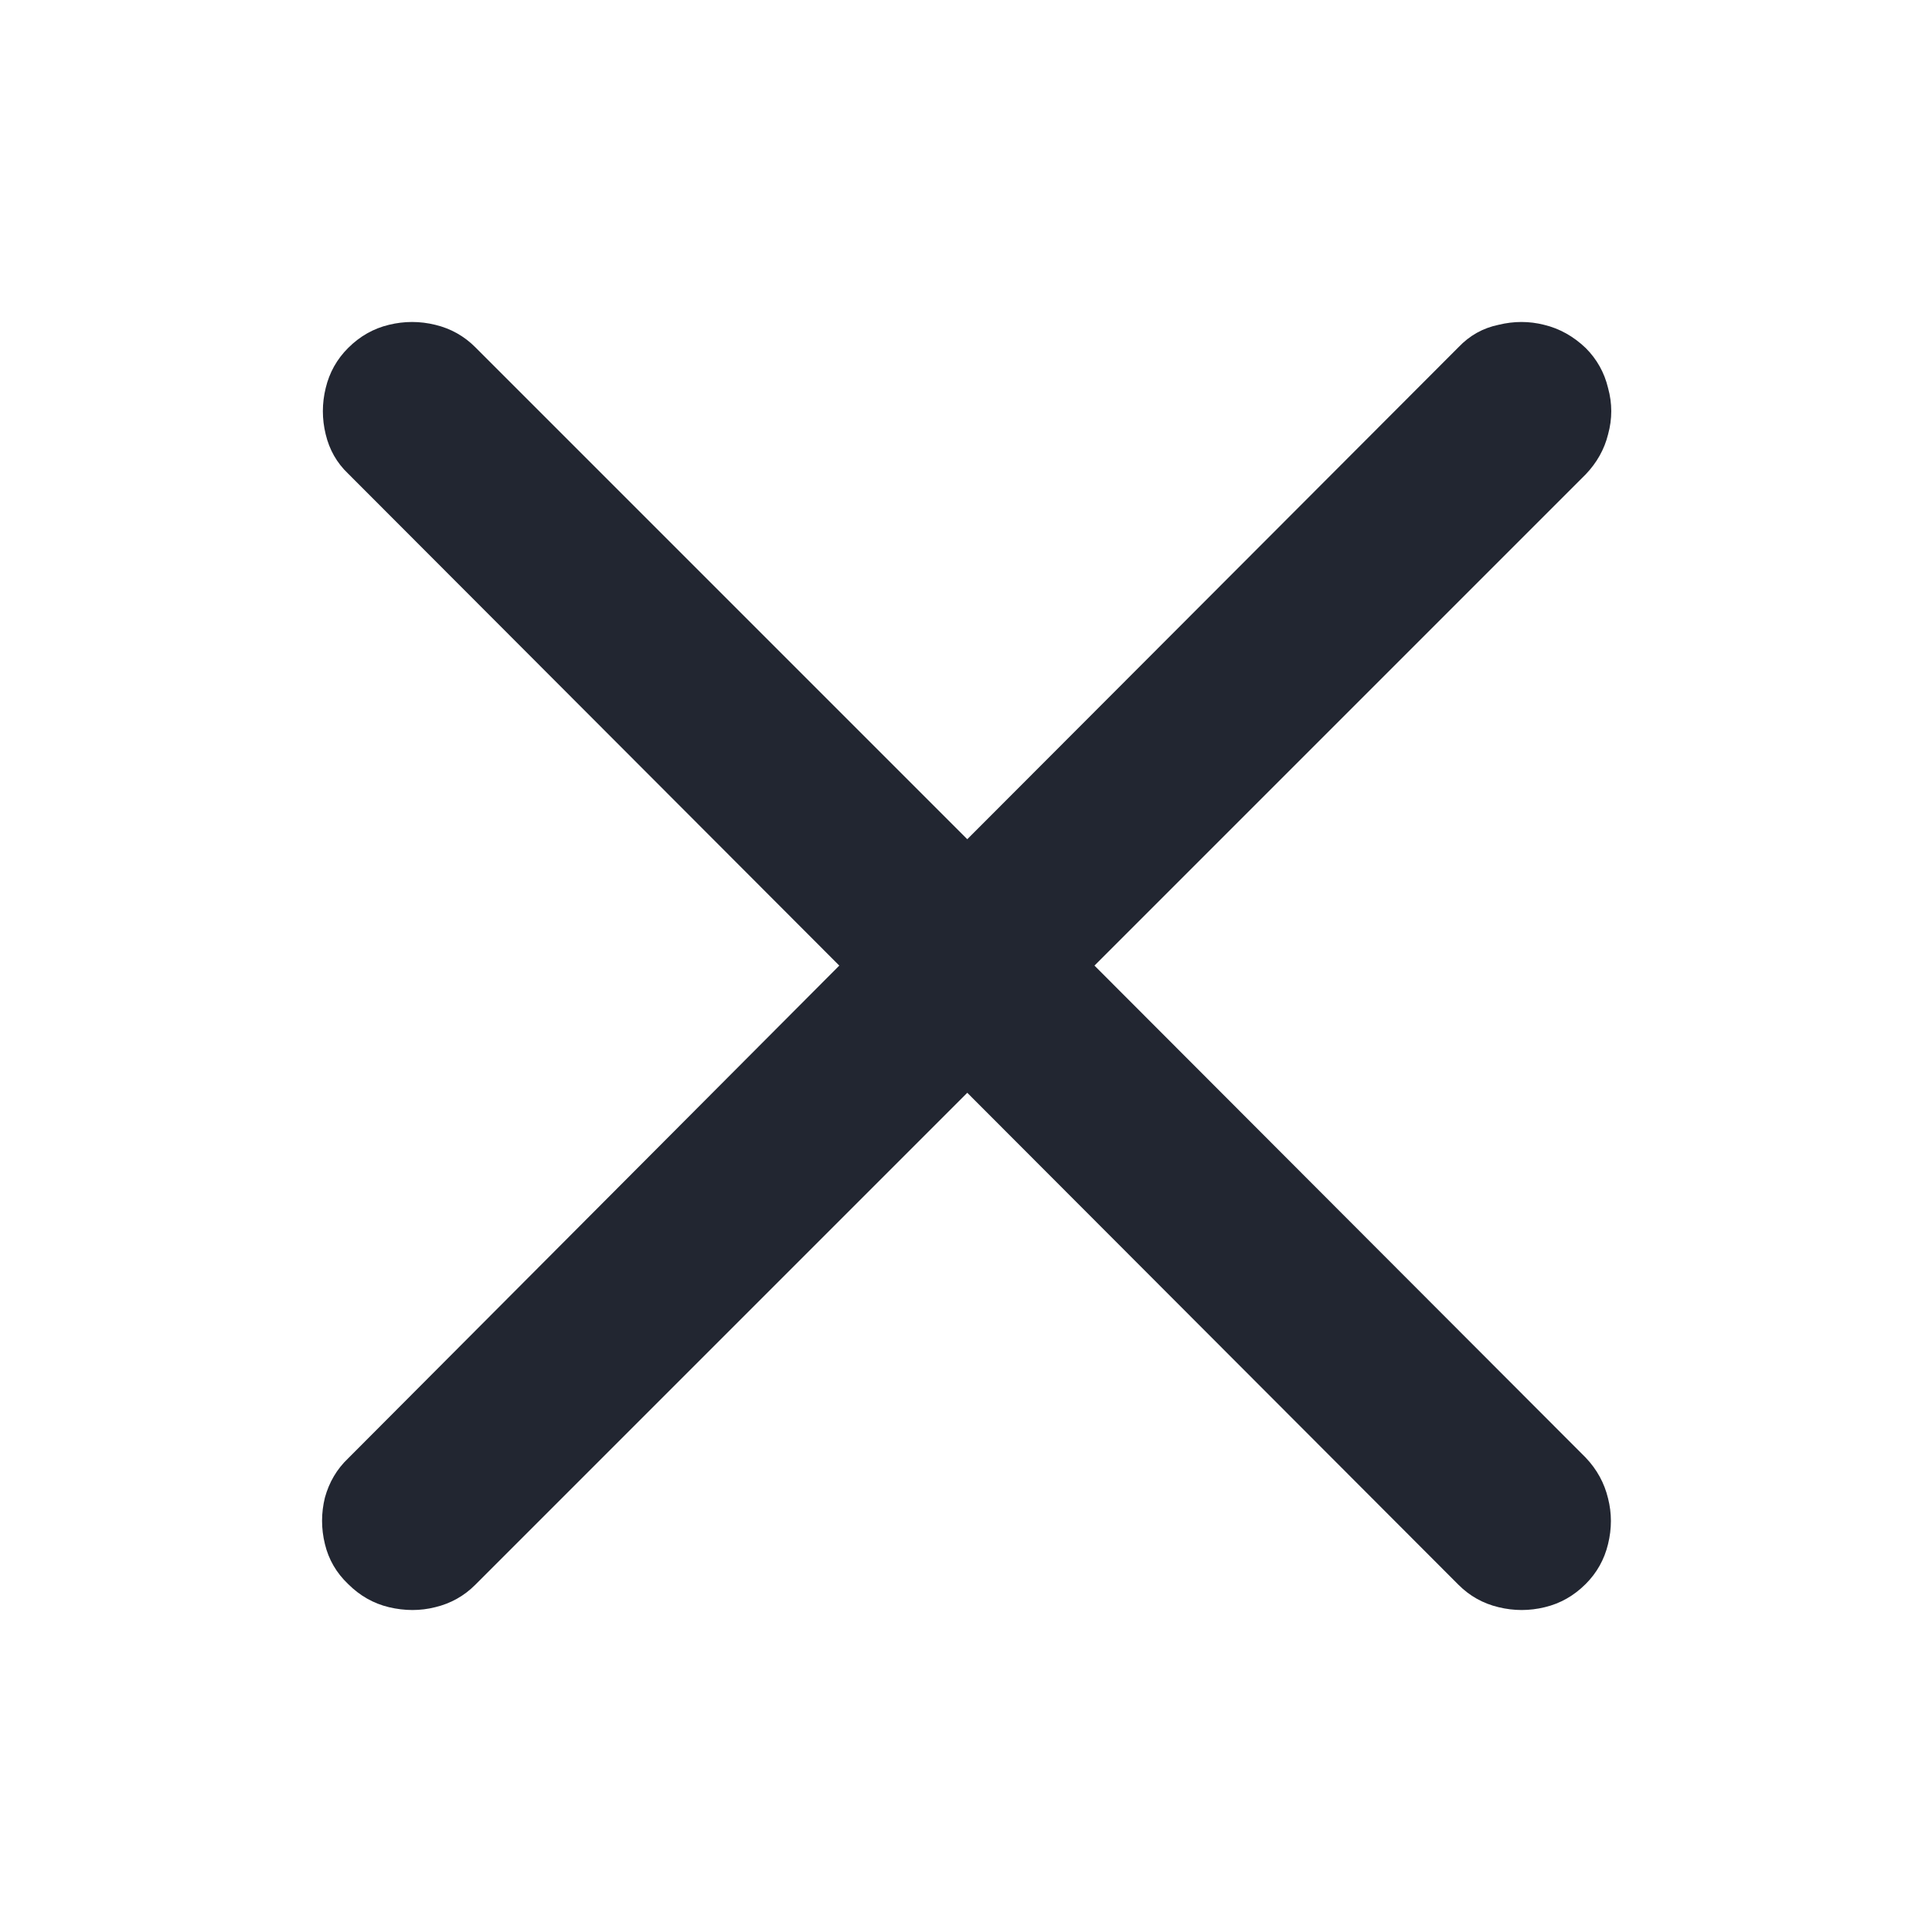
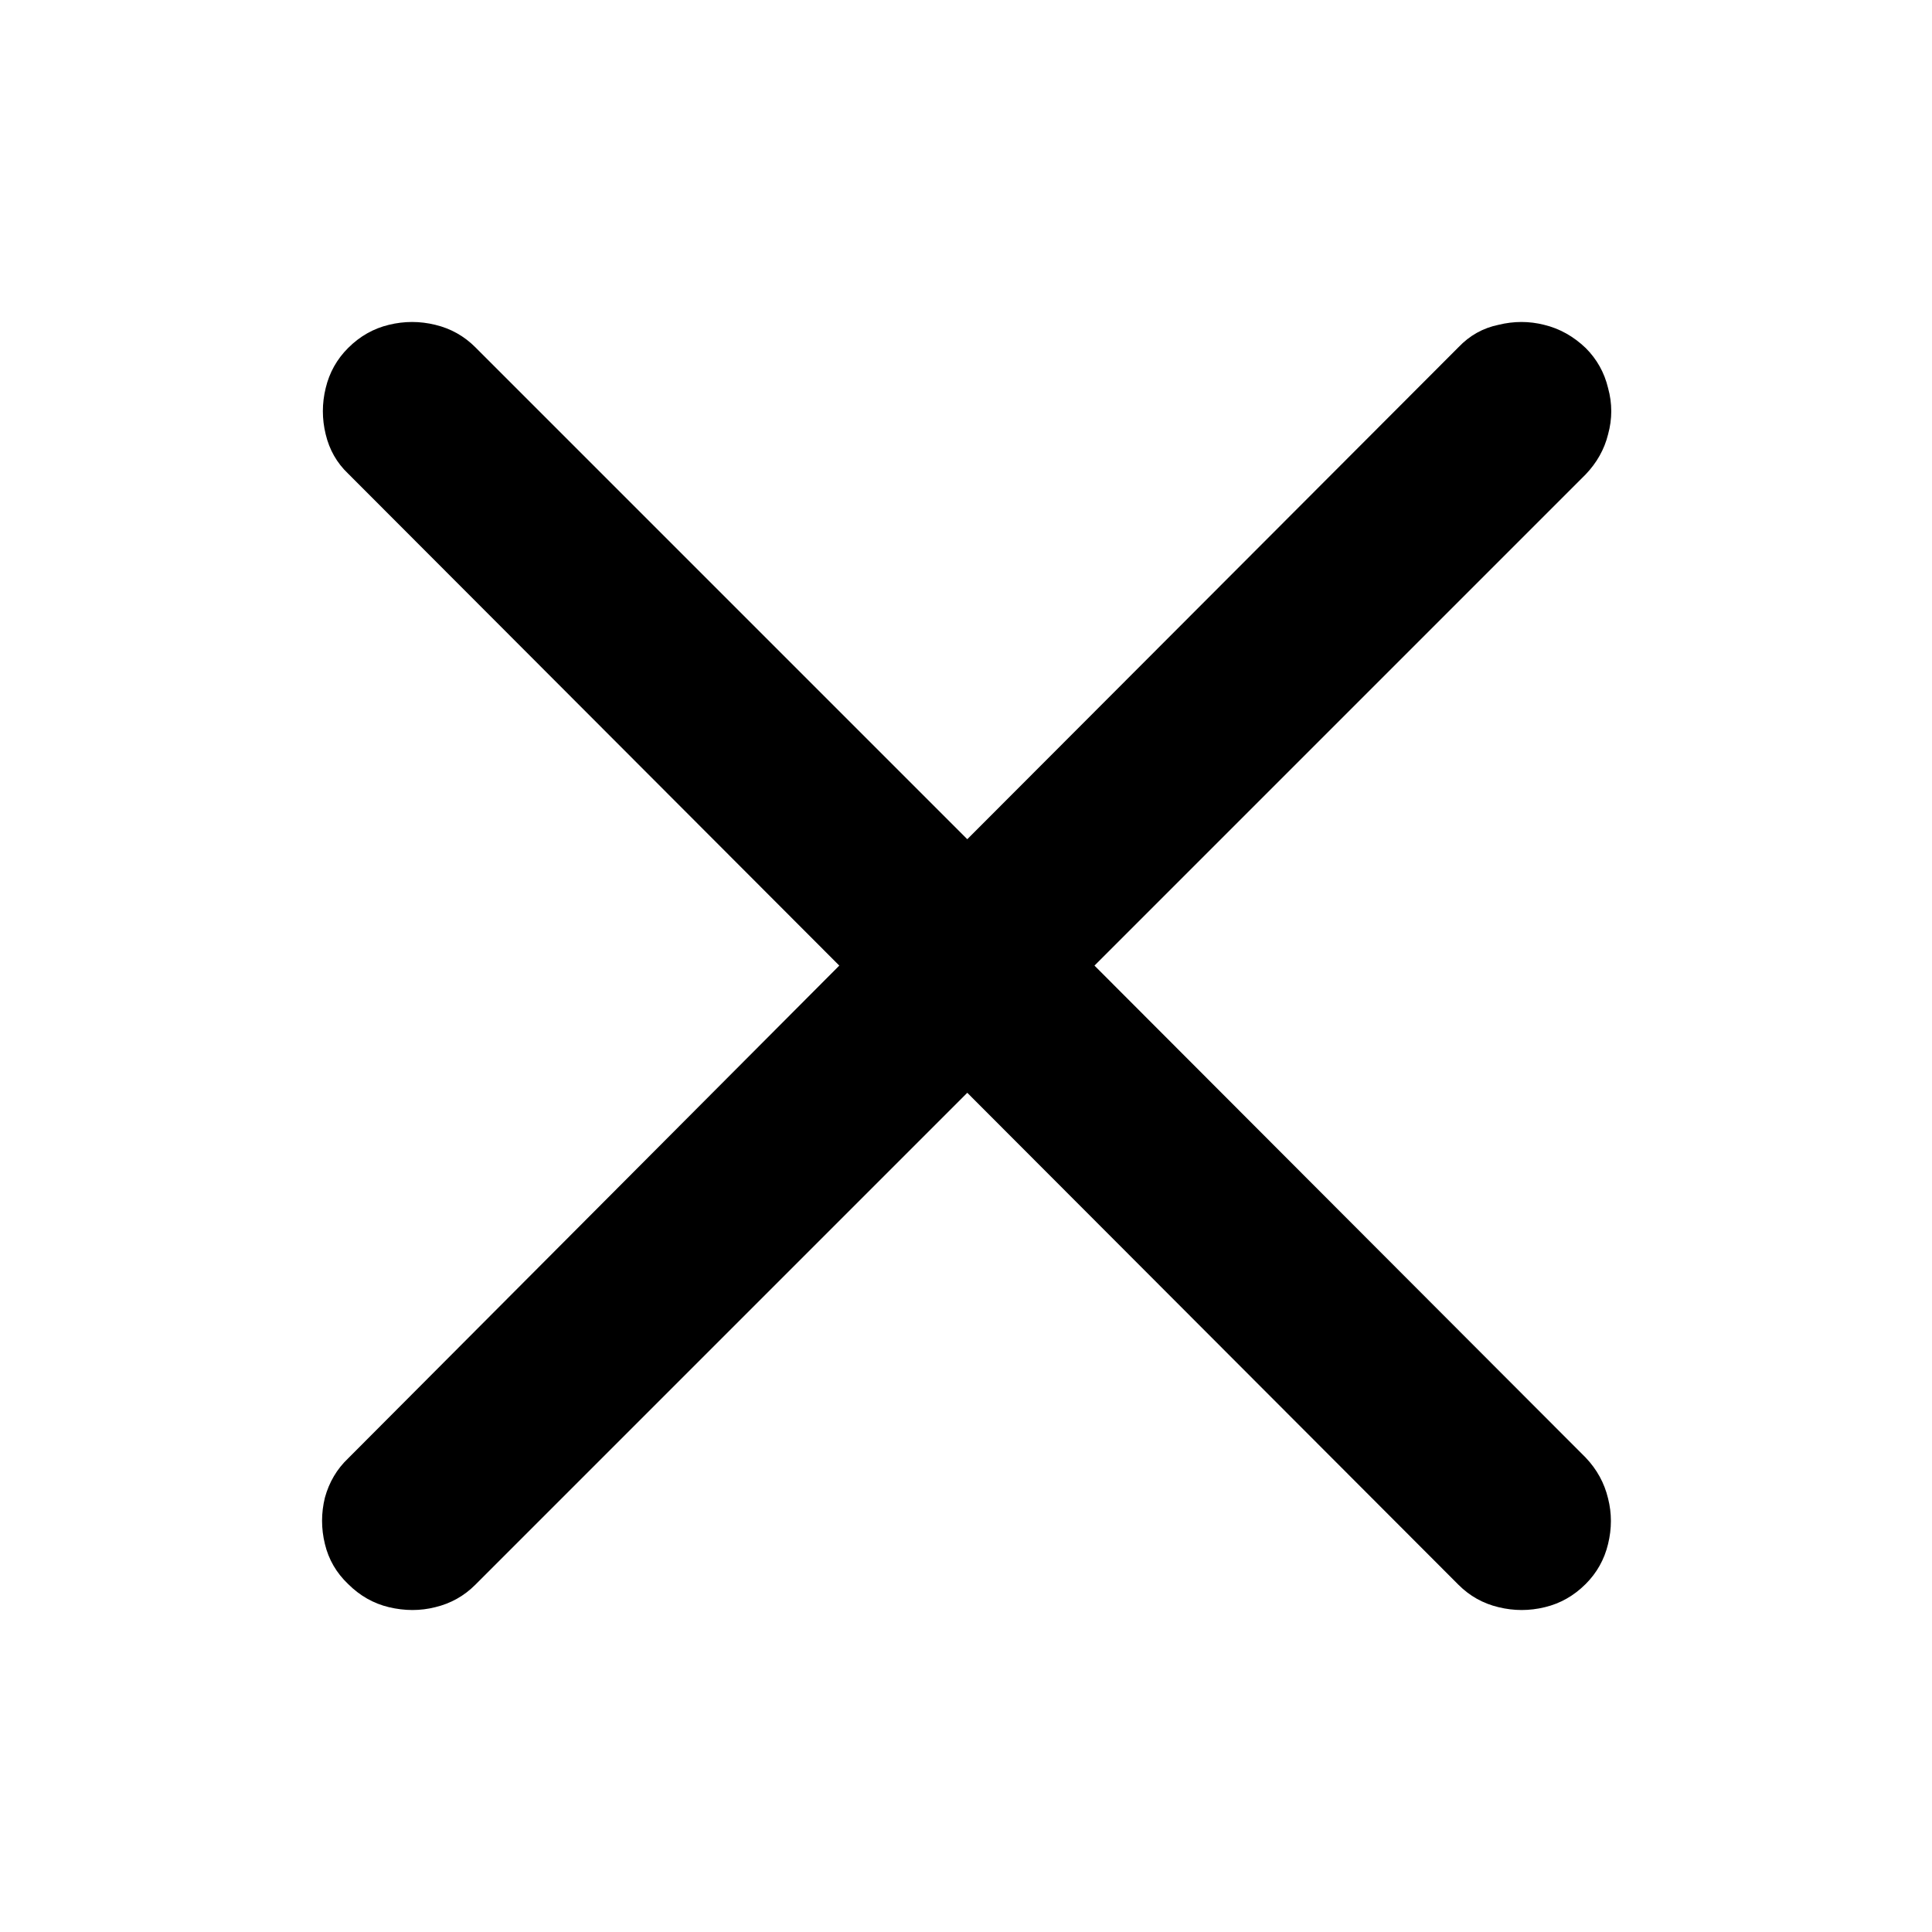
- <svg xmlns="http://www.w3.org/2000/svg" width="24" height="24" viewBox="0 0 24 24" fill="none">
-   <path d="M4.324 19.677C4.178 19.538 4.082 19.372 4.036 19.18C3.989 18.988 3.989 18.796 4.036 18.604C4.089 18.412 4.185 18.249 4.324 18.117L10.426 11.995L4.324 5.883C4.185 5.751 4.092 5.588 4.046 5.396C3.999 5.204 3.999 5.012 4.046 4.82C4.092 4.628 4.185 4.462 4.324 4.323C4.47 4.177 4.639 4.081 4.831 4.035C5.023 3.988 5.215 3.988 5.407 4.035C5.599 4.081 5.765 4.174 5.904 4.313L12.016 10.425L18.118 4.313C18.257 4.167 18.422 4.075 18.615 4.035C18.807 3.988 18.995 3.988 19.181 4.035C19.373 4.081 19.545 4.177 19.698 4.323C19.837 4.462 19.93 4.628 19.976 4.82C20.029 5.012 20.029 5.204 19.976 5.396C19.93 5.582 19.837 5.747 19.698 5.893L13.596 11.995L19.698 18.107C19.837 18.253 19.93 18.422 19.976 18.614C20.023 18.799 20.023 18.988 19.976 19.18C19.93 19.372 19.837 19.538 19.698 19.677C19.552 19.823 19.383 19.919 19.191 19.965C18.999 20.012 18.807 20.012 18.615 19.965C18.422 19.919 18.257 19.826 18.118 19.687L12.016 13.575L5.904 19.687C5.765 19.826 5.599 19.919 5.407 19.965C5.222 20.012 5.029 20.012 4.831 19.965C4.639 19.919 4.47 19.823 4.324 19.677Z" fill="#222631" />
+ <svg xmlns="http://www.w3.org/2000/svg" viewBox="0 0 24 24" fill="none">
+   <path d="M4.324 19.677C4.178 19.538 4.082 19.372 4.036 19.18C3.989 18.988 3.989 18.796 4.036 18.604C4.089 18.412 4.185 18.249 4.324 18.117L10.426 11.995L4.324 5.883C4.185 5.751 4.092 5.588 4.046 5.396C3.999 5.204 3.999 5.012 4.046 4.82C4.092 4.628 4.185 4.462 4.324 4.323C4.47 4.177 4.639 4.081 4.831 4.035C5.023 3.988 5.215 3.988 5.407 4.035C5.599 4.081 5.765 4.174 5.904 4.313L12.016 10.425L18.118 4.313C18.257 4.167 18.422 4.075 18.615 4.035C18.807 3.988 18.995 3.988 19.181 4.035C19.373 4.081 19.545 4.177 19.698 4.323C19.837 4.462 19.93 4.628 19.976 4.82C20.029 5.012 20.029 5.204 19.976 5.396C19.93 5.582 19.837 5.747 19.698 5.893L13.596 11.995L19.698 18.107C19.837 18.253 19.93 18.422 19.976 18.614C20.023 18.799 20.023 18.988 19.976 19.18C19.93 19.372 19.837 19.538 19.698 19.677C19.552 19.823 19.383 19.919 19.191 19.965C18.999 20.012 18.807 20.012 18.615 19.965C18.422 19.919 18.257 19.826 18.118 19.687L12.016 13.575L5.904 19.687C5.765 19.826 5.599 19.919 5.407 19.965C5.222 20.012 5.029 20.012 4.831 19.965C4.639 19.919 4.47 19.823 4.324 19.677Z" fill="currentColor" />
</svg>
